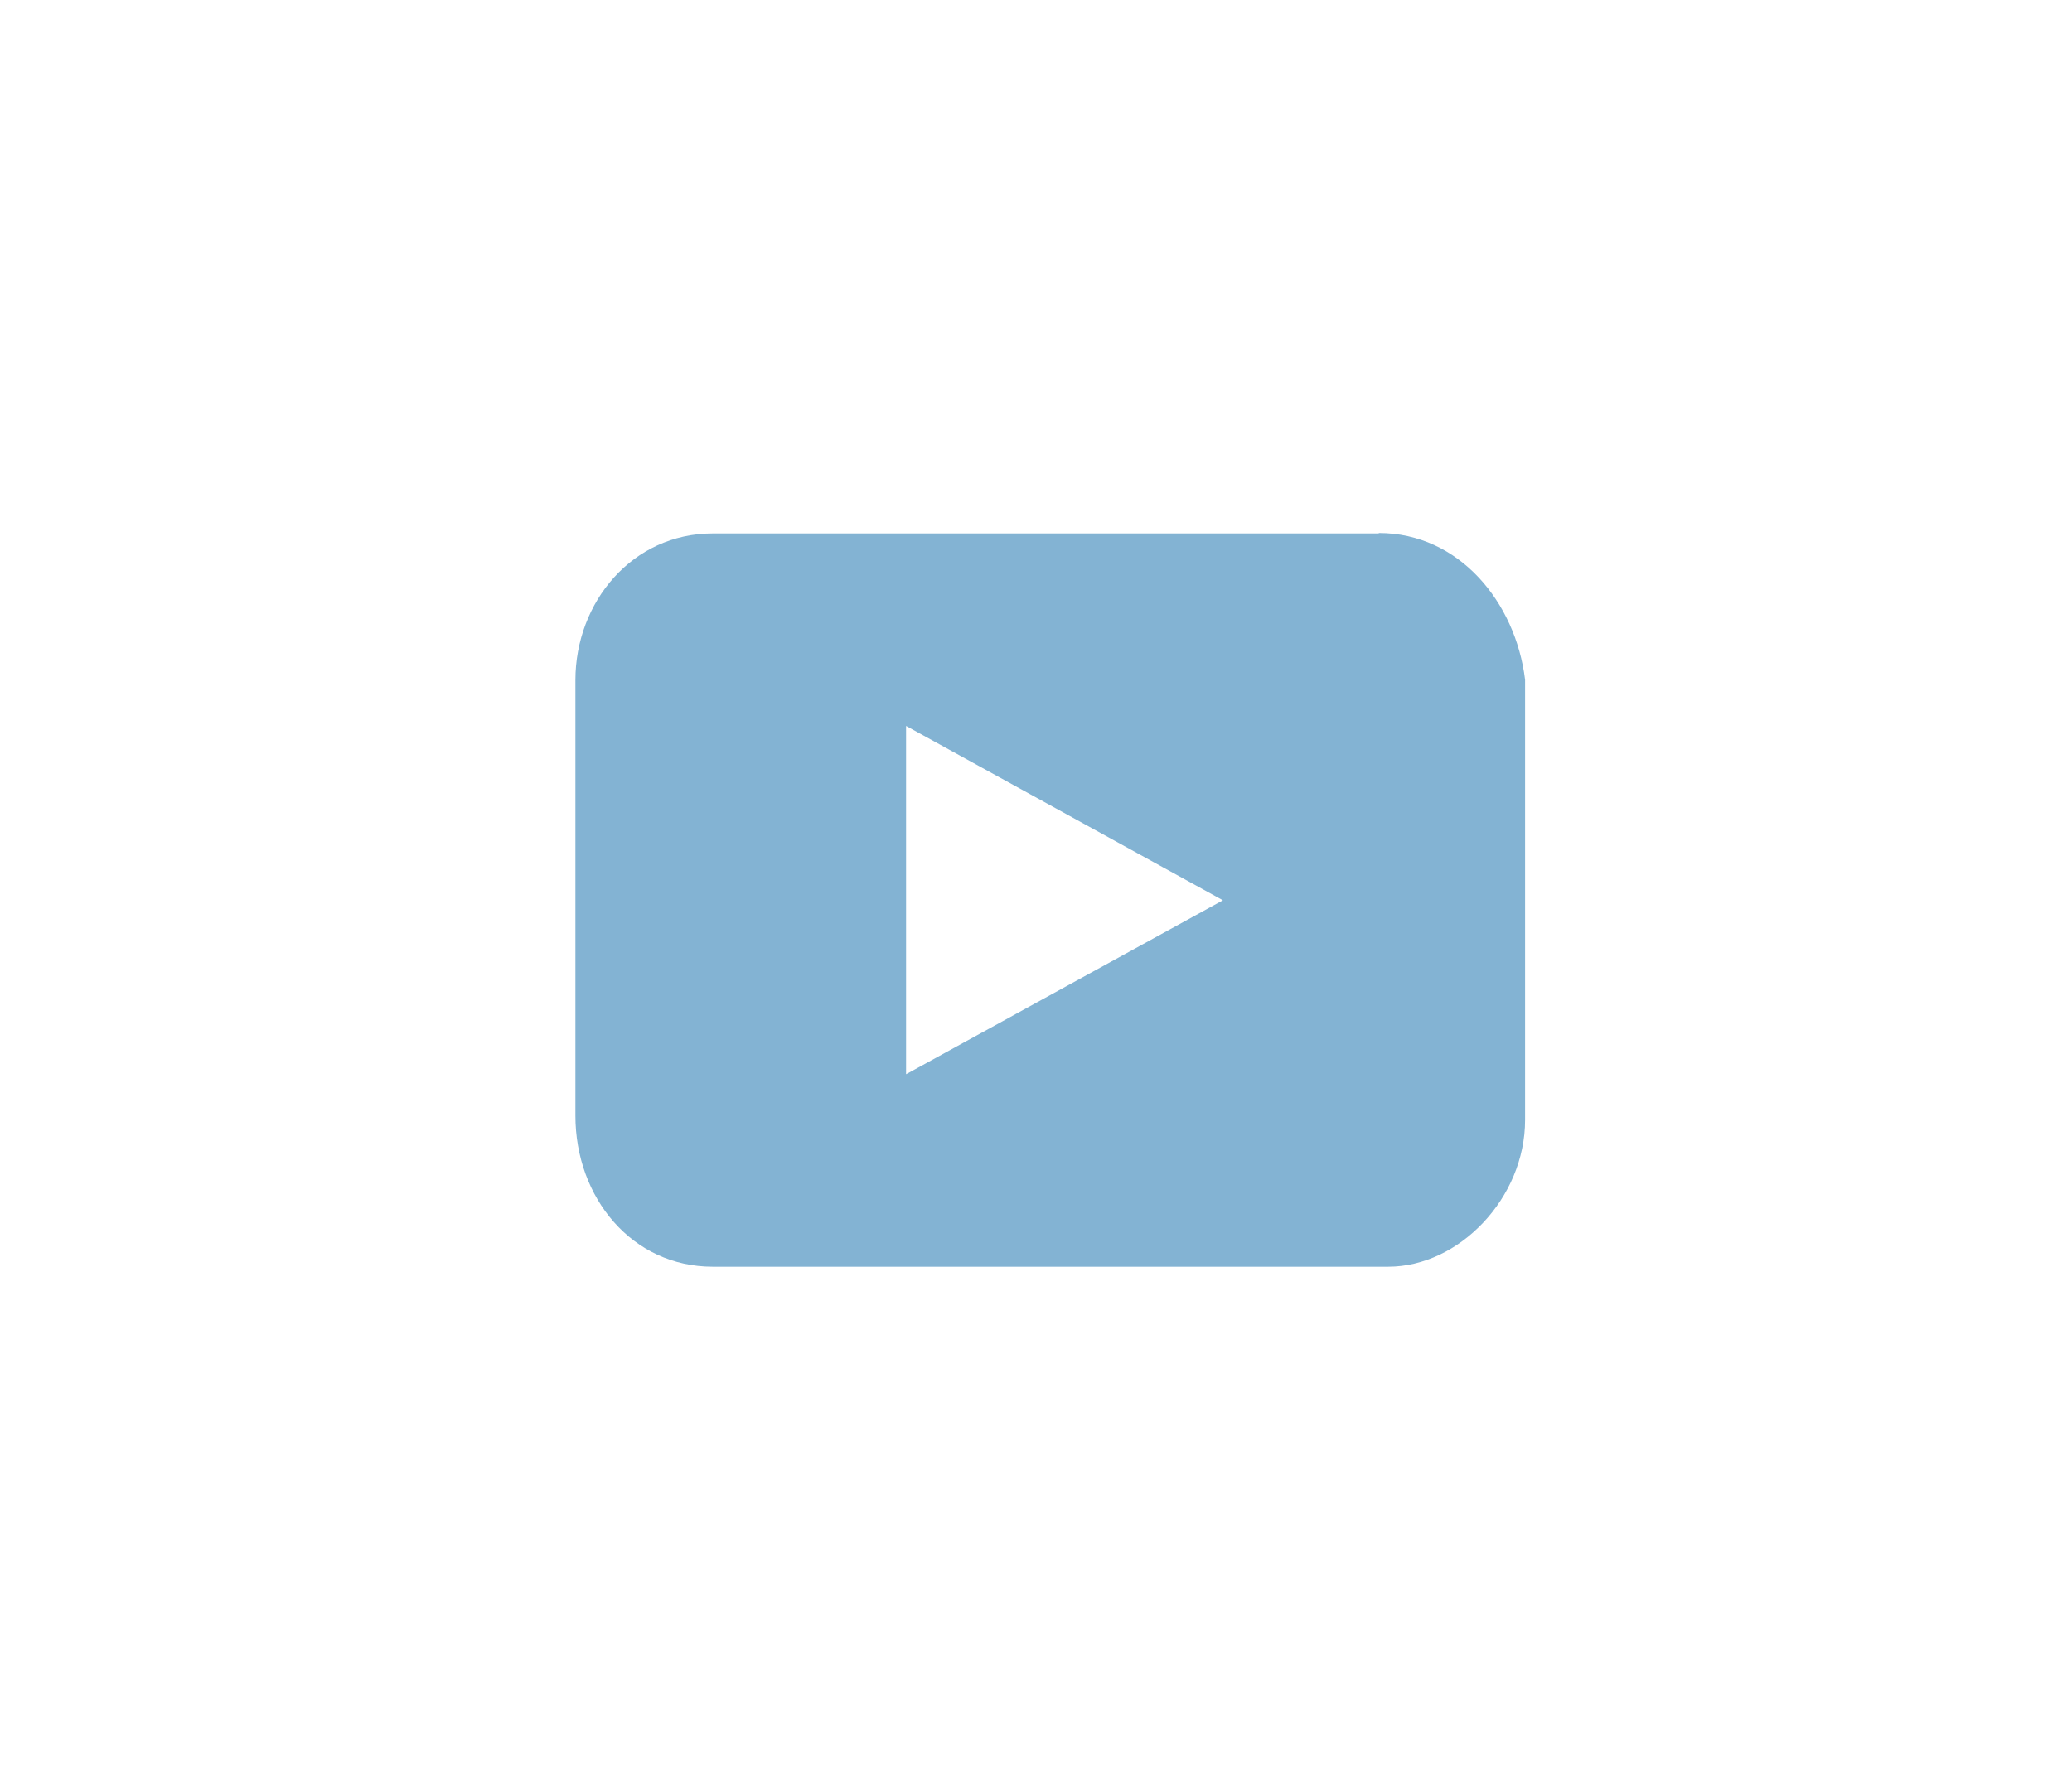
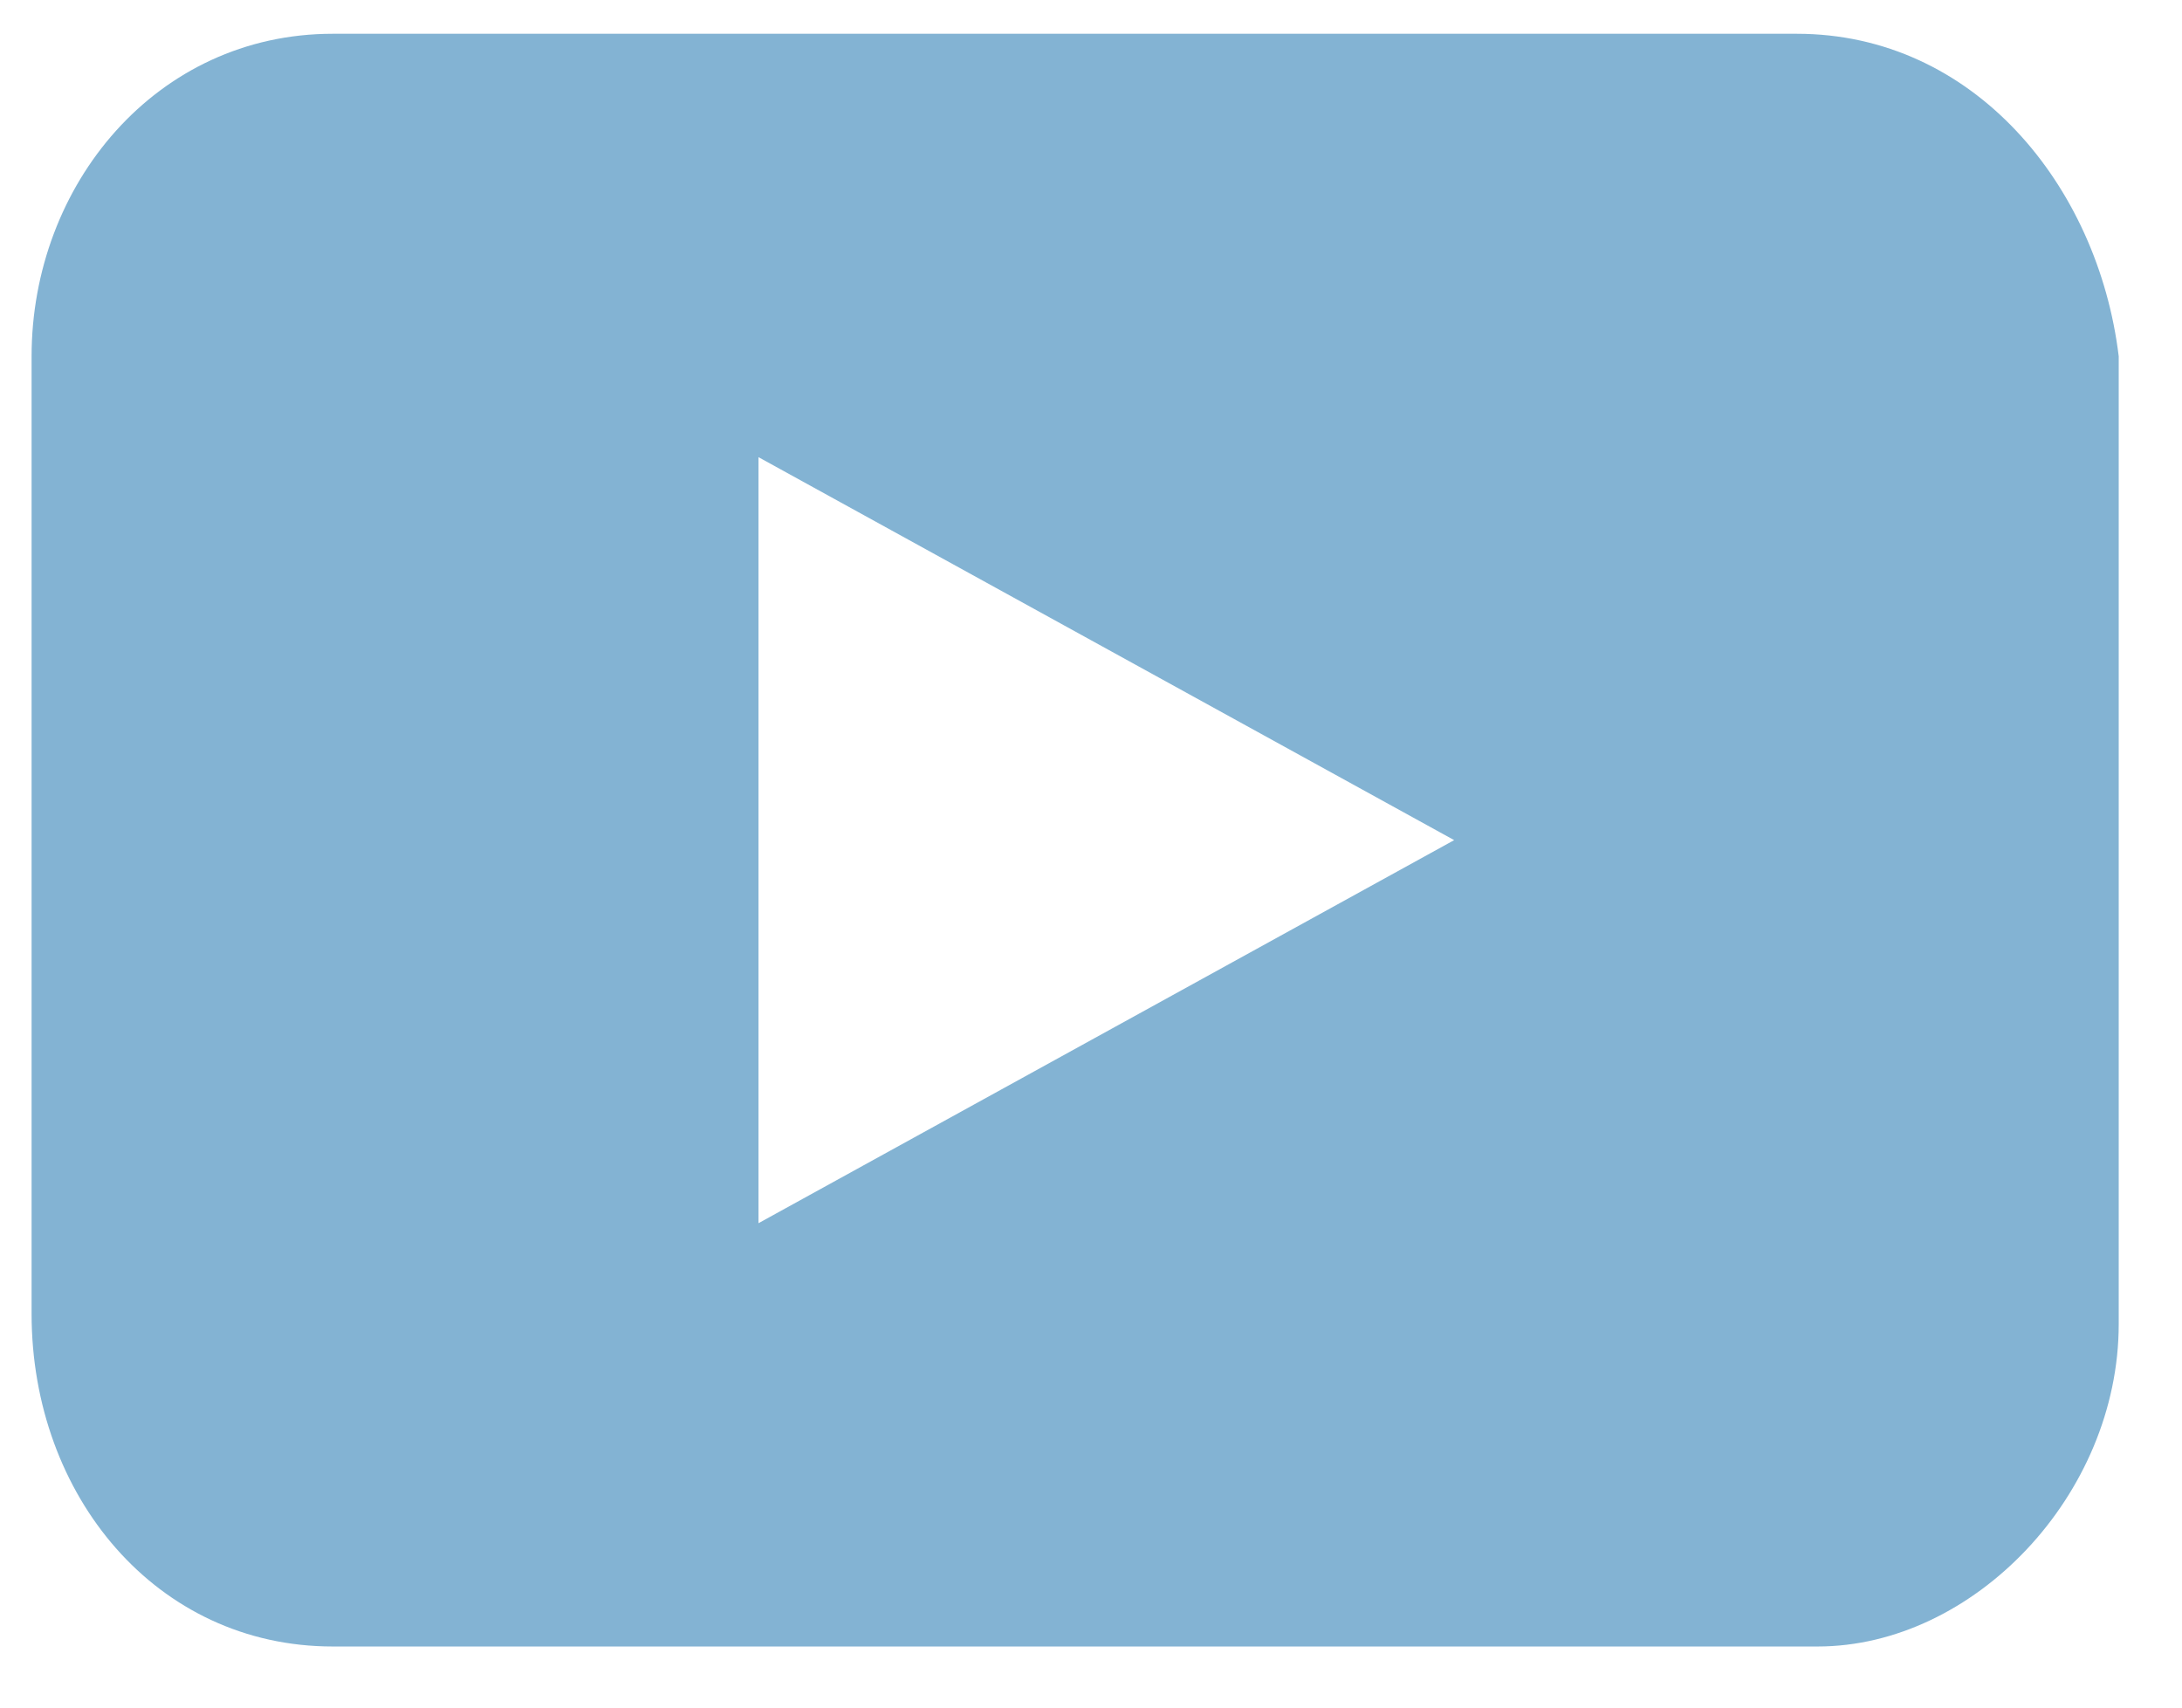
- <svg xmlns="http://www.w3.org/2000/svg" width="48" height="41" fill="none">
-   <path d="M31.94 12.36H16.51c-1.86 0-3.18 1.59-3.18 3.4v10.09c0 1.91 1.32 3.5 3.18 3.5h15.65c1.64 0 3.17-1.59 3.17-3.4v-10.2c-.22-1.8-1.53-3.4-3.39-3.4ZM20.99 24.89v-8.07l7.34 4.04-7.34 4.03Z" fill="#83B3D3" />
+ <svg xmlns="http://www.w3.org/2000/svg" width="23" height="18" viewBox="0 0 23 18" fill="none">
+   <path d="M18.94 0.356H3.507C1.647 0.356 0.333 1.95 0.333 3.756V13.85C0.333 15.763 1.647 17.356 3.507 17.356H19.159C20.801 17.356 22.333 15.763 22.333 13.956V3.756C22.114 1.95 20.801 0.356 18.94 0.356ZM7.995 12.894V4.819L15.328 8.856L7.995 12.894Z" fill="#83B3D3" />
</svg>
